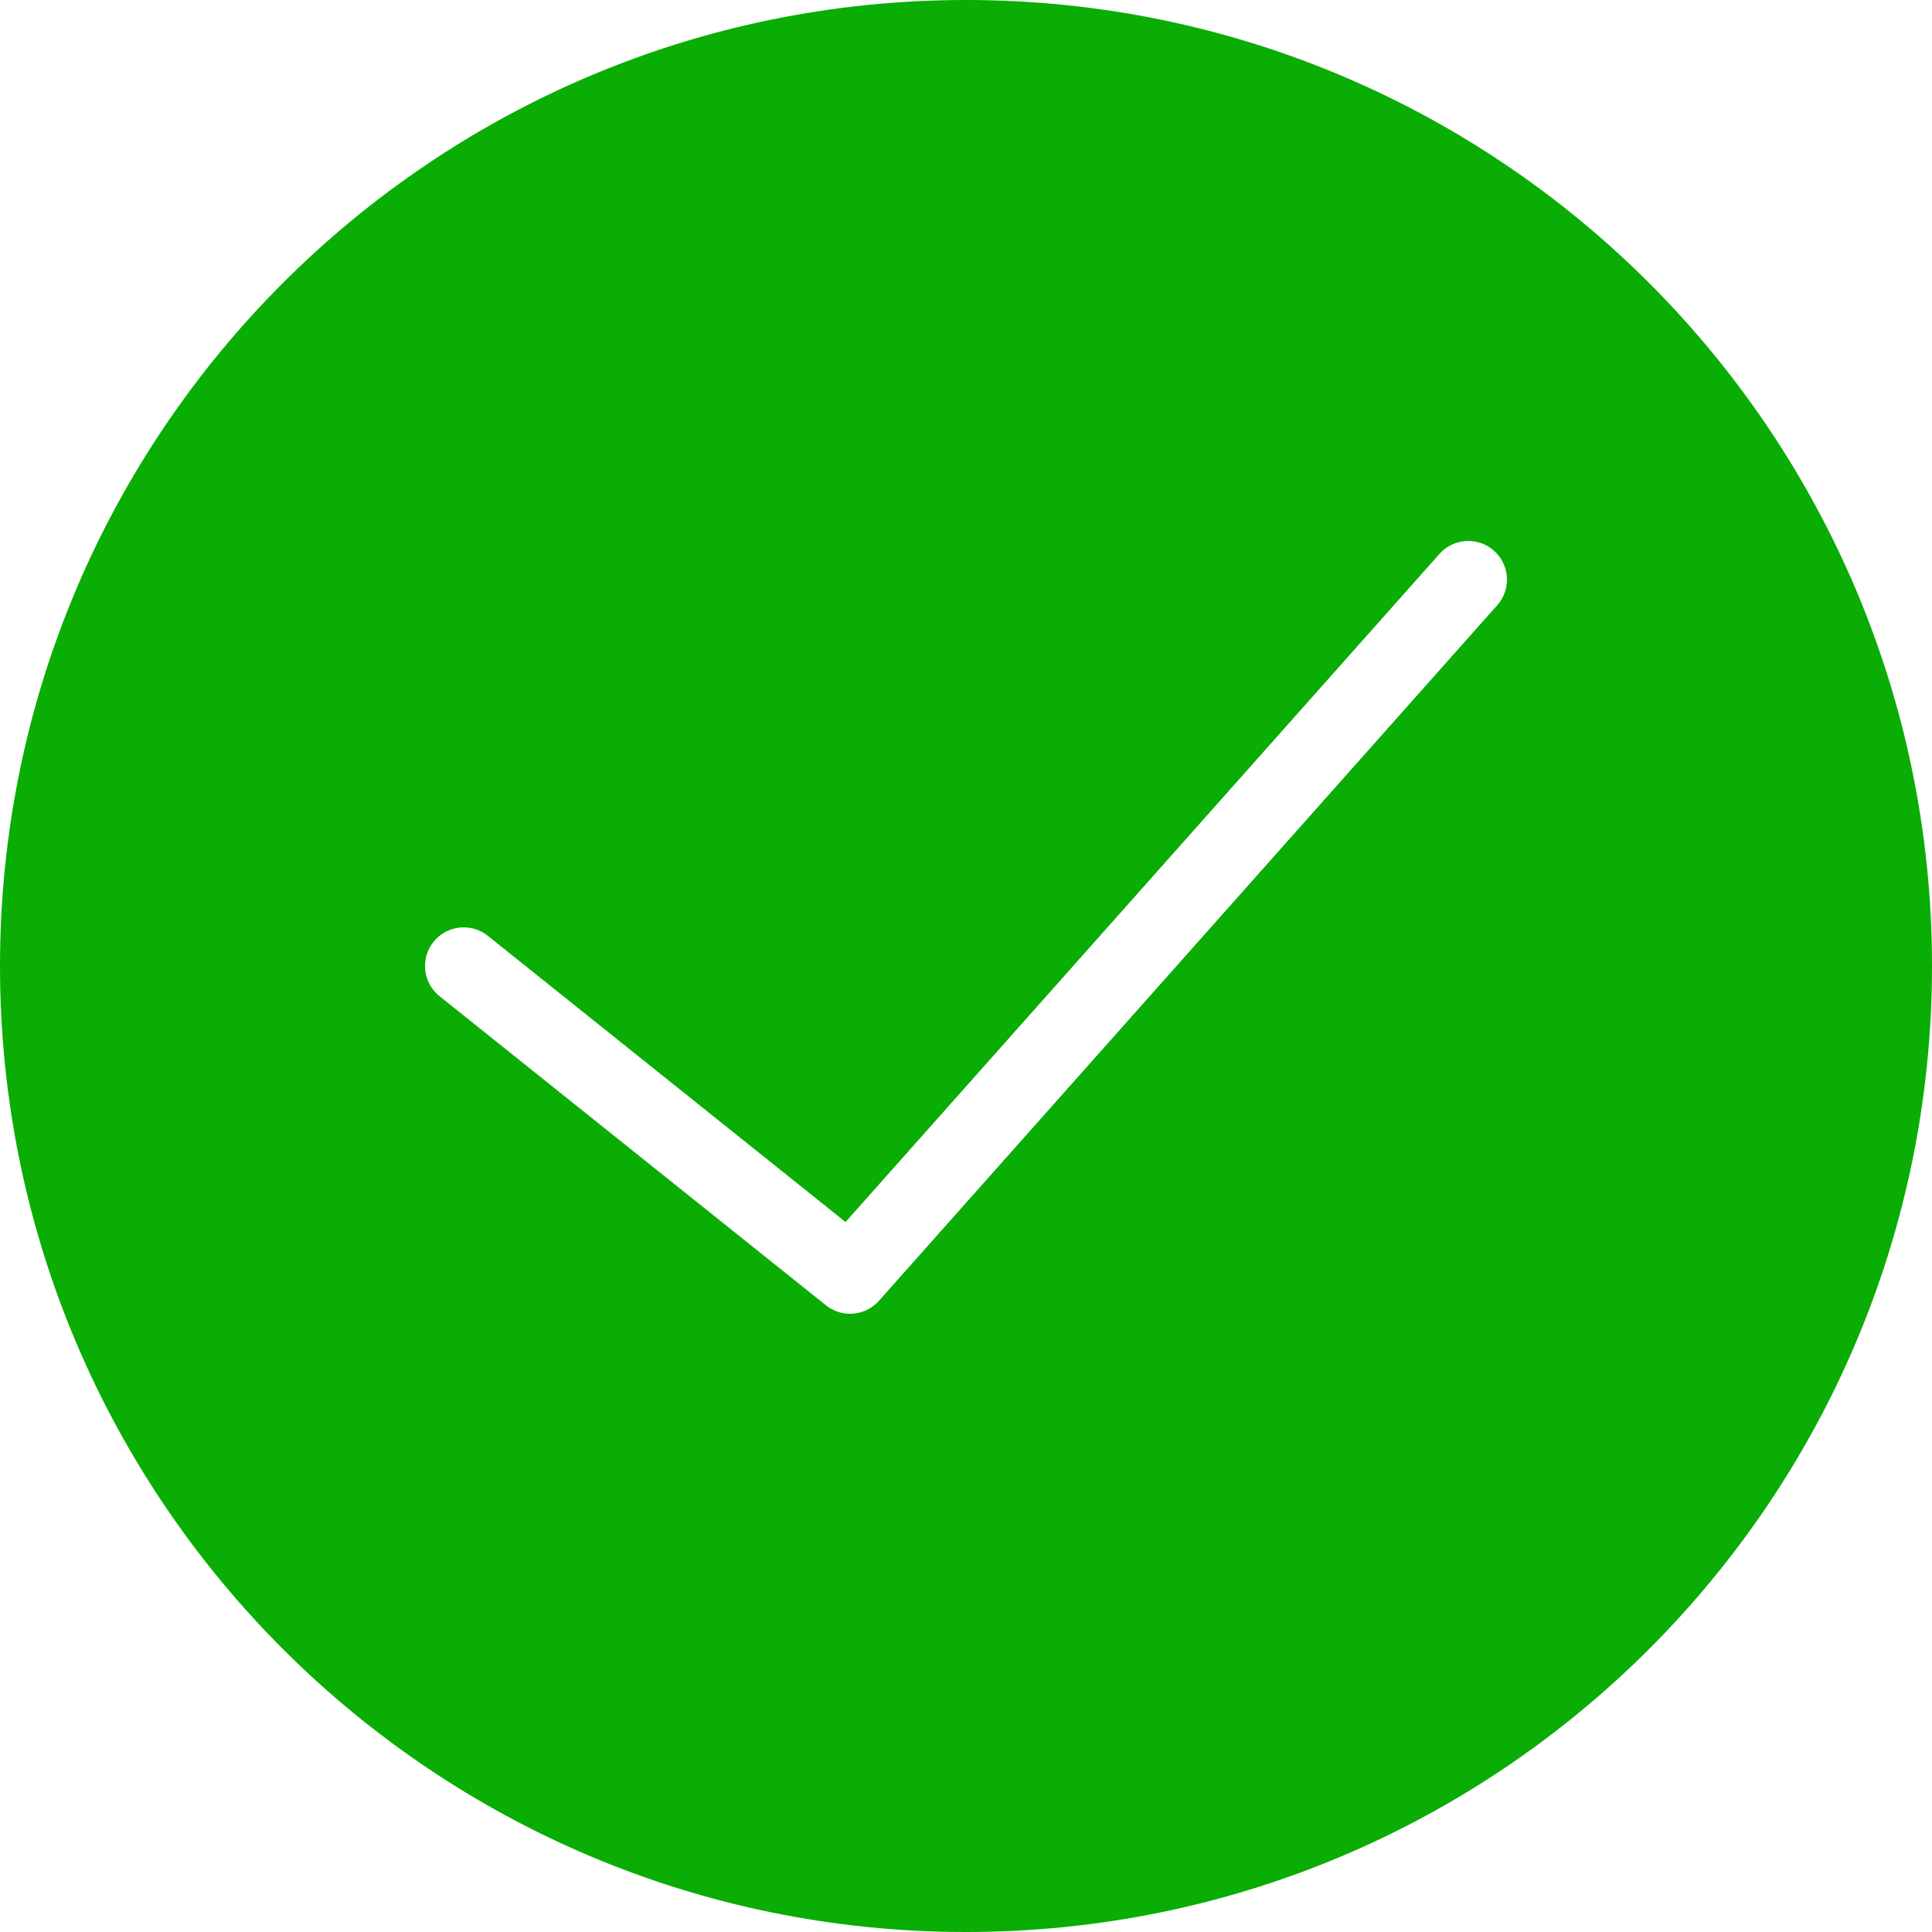
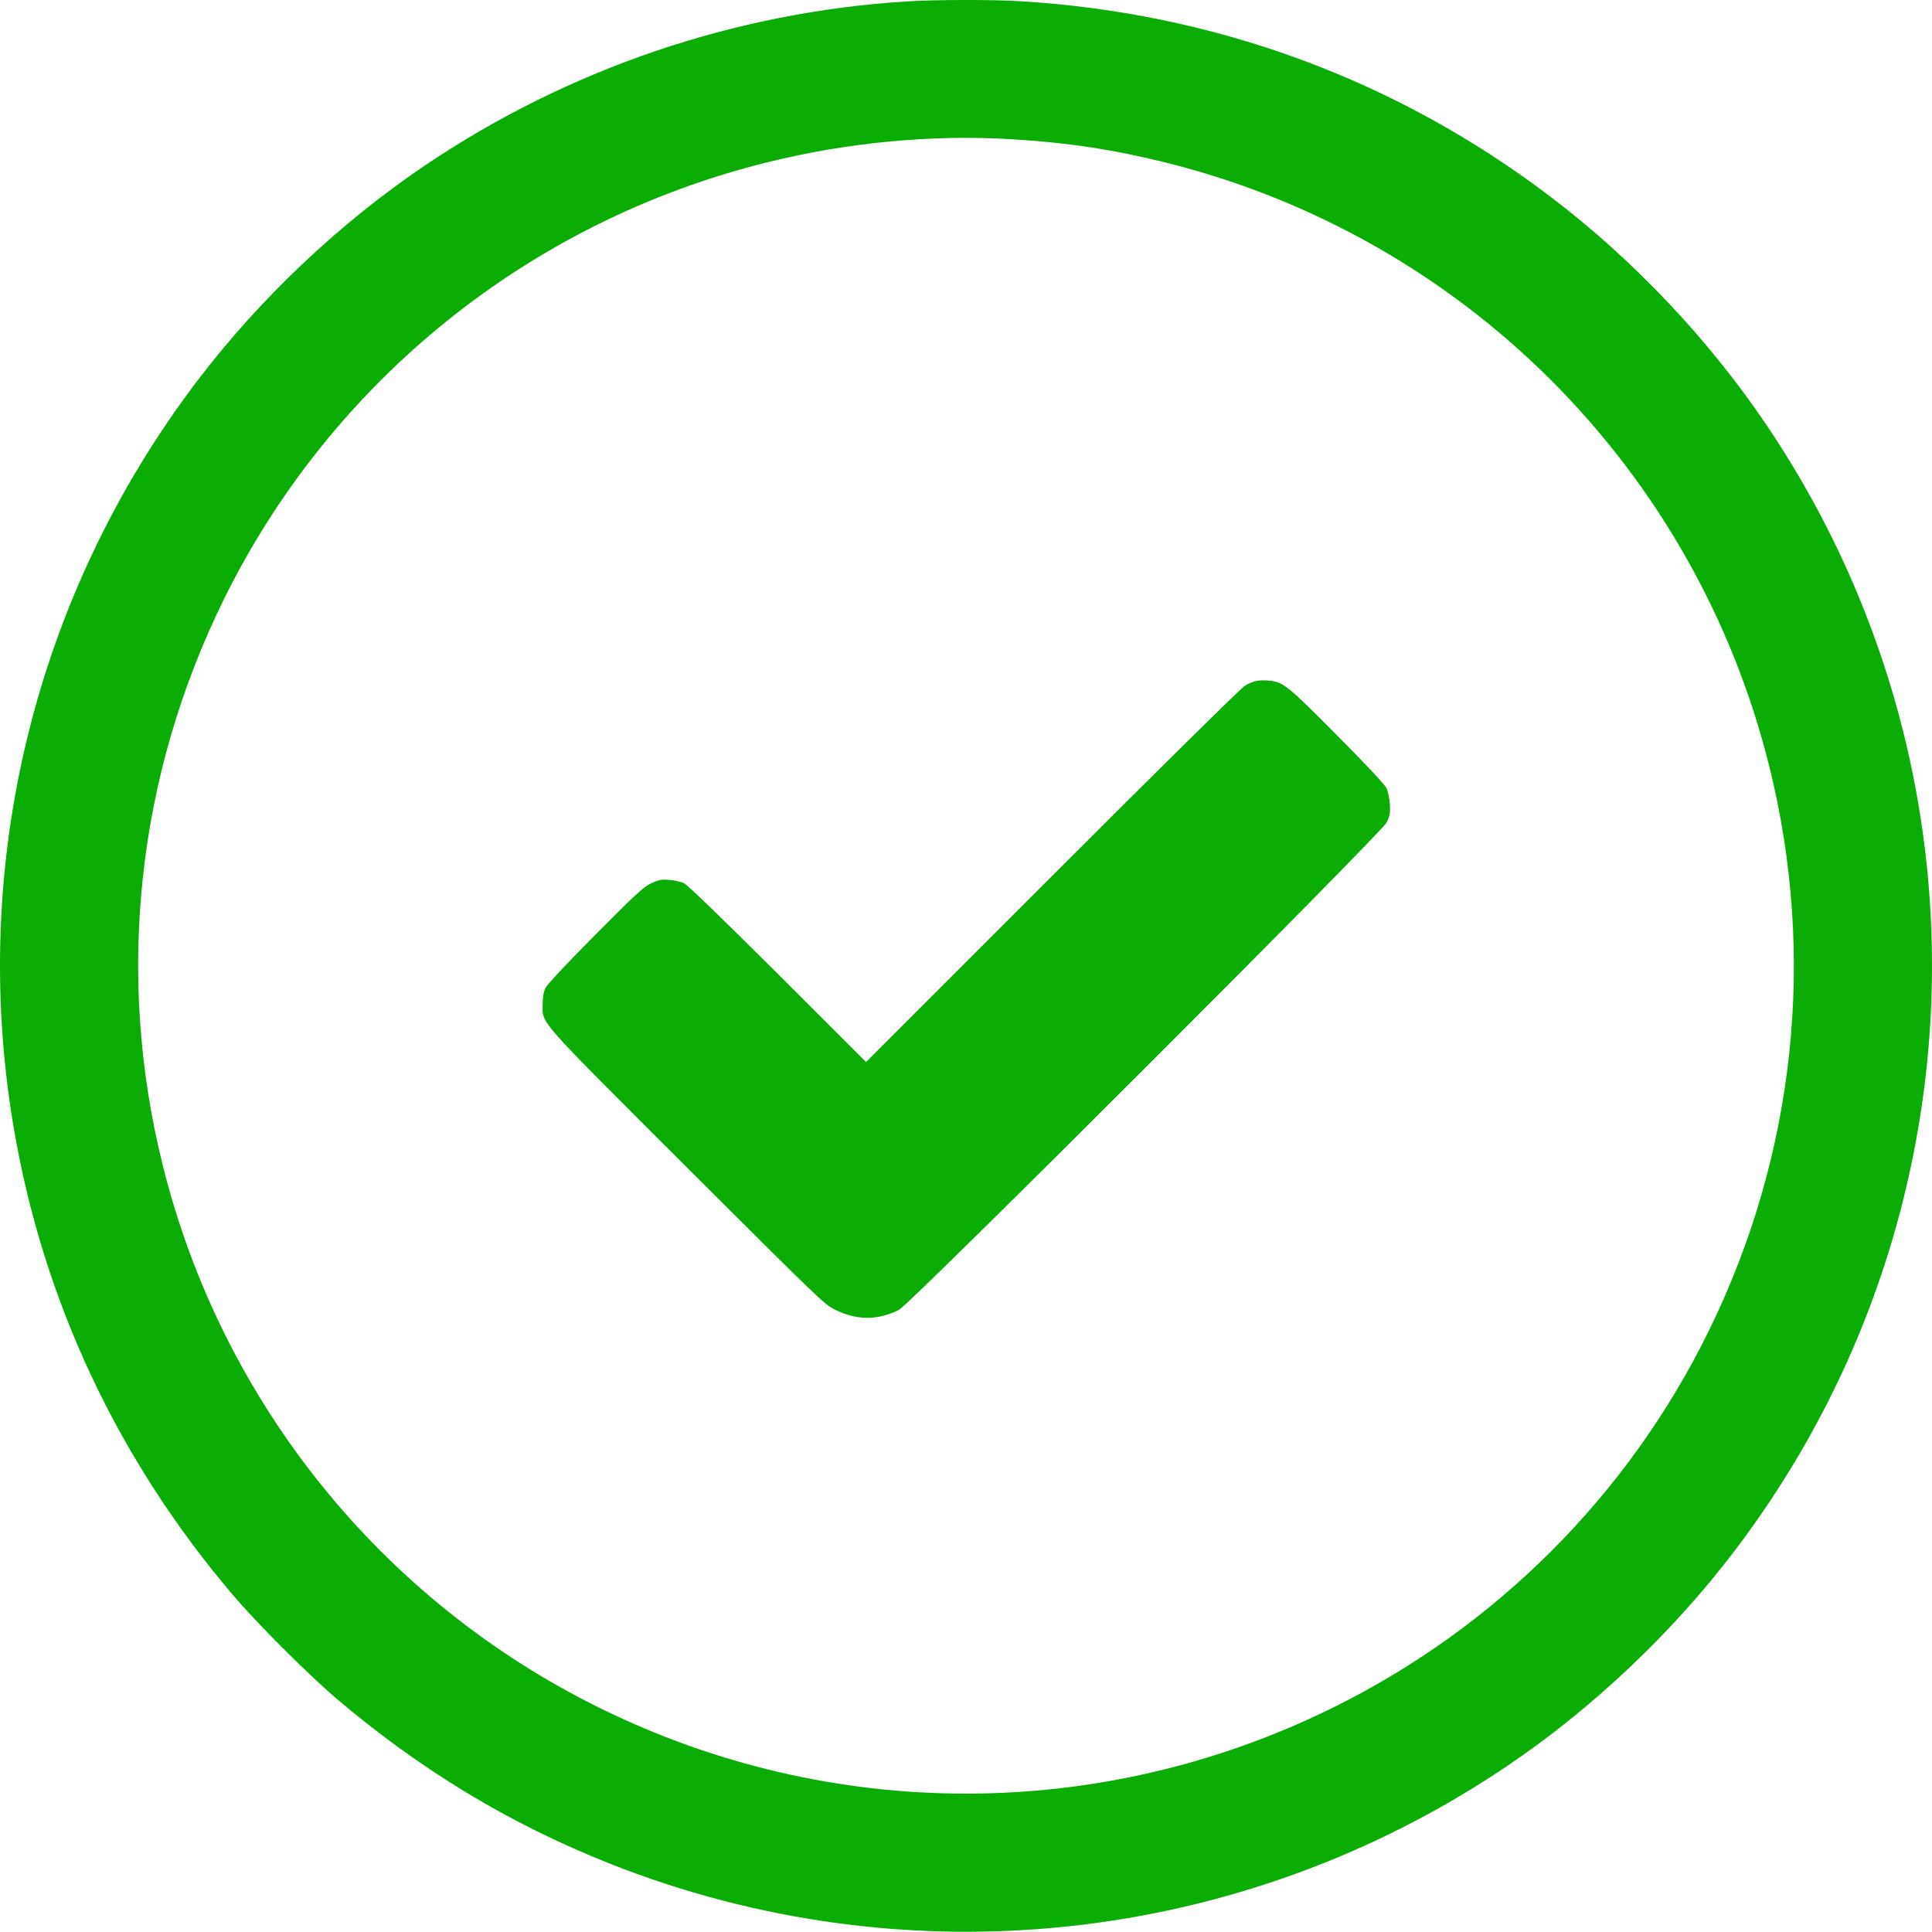
- <svg xmlns="http://www.w3.org/2000/svg" width="95px" height="95px" viewBox="0 0 95 95" version="1.1">
-   <g id="Landings" stroke="none" stroke-width="1" fill="none" fill-rule="evenodd">
-     <g id="ABP-after_donation" transform="translate(-673, -172)" fill="#0AAD03" fill-rule="nonzero">
-       <g id="Hero-copy" transform="translate(316, 172)">
-         <path d="M404.5,0 C430.734,0 452,21.266 452,47.5 C452,73.734 430.734,95 404.5,95 C378.266,95 357,73.734 357,47.5 C357,21.266 378.266,0 404.5,0 Z M430.462,27.08 C429.719,26.419 428.602,26.448 427.894,27.12 L427.78,27.238 L398.577,60.089 L380.987,46.016 L380.855,45.919 C380.043,45.377 378.937,45.537 378.316,46.313 C377.695,47.089 377.782,48.203 378.489,48.876 L378.613,48.984 L397.613,64.184 L397.748,64.282 C398.482,64.772 399.462,64.689 400.104,64.082 L400.22,63.962 L430.62,29.762 L430.724,29.635 C431.308,28.853 431.205,27.74 430.462,27.08 Z" id="success-icon" />
-       </g>
-     </g>
+ <svg xmlns="http://www.w3.org/2000/svg" viewBox="0 0 1343.988 1343.825">
+   <g transform="translate(-30.00141,1403.822) scale(0.095238,-0.095238)" fill="#0AAD03">
+     <path d="M6941 14730 c-1257 -78 -2473 -492 -3517 -1195 -629 -424 -1213 -977 -1672 -1582 -1181 -1557 -1664 -3524 -1337 -5449 214 -1262 758 -2423 1602 -3415 180 -211 546 -577 757 -757 611 -519 1264 -914 1992 -1203 2168 -861 4616 -597 6552 708 629 424 1213 977 1672 1582 690 910 1147 1963 1337 3085 304 1790 -92 3623 -1107 5129 -424 629 -977 1213 -1582 1672 -1123 852 -2446 1340 -3868 1426 -200 13 -624 12 -829 -1z m766 -1007 c405 -24 745 -76 1118 -169 2178 -540 3874 -2236 4414 -4414 345 -1387 188 -2840 -445 -4126 -588 -1196 -1555 -2163 -2751 -2751 -1690 -832 -3654 -832 -5344 0 -1598 786 -2767 2237 -3196 3969 -345 1387 -188 2840 445 4126 786 1598 2237 2767 3969 3196 586 146 1210 205 1790 169z" />
+     <path d="M9491 9766 c-21 -4 -59 -20 -84 -35 -26 -16 -639 -620 -1406 -1388 l-1360 -1360 -645 644 c-440 438 -659 650 -687 663 -23 10 -71 21 -106 23 -55 5 -75 1 -128 -23 -56 -25 -105 -69 -410 -376 -221 -223 -353 -364 -366 -391 -14 -29 -20 -66 -20 -120 0 -145 -58 -80 1057 -1194 969 -966 1003 -1000 1080 -1036 159 -78 310 -78 466 0 80 40 3523 3481 3562 3560 23 48 26 66 23 131 -3 46 -13 94 -25 119 -12 26 -144 168 -361 386 -365 368 -393 390 -500 400 -29 3 -69 2 -90 -3z" />
  </g>
</svg>
